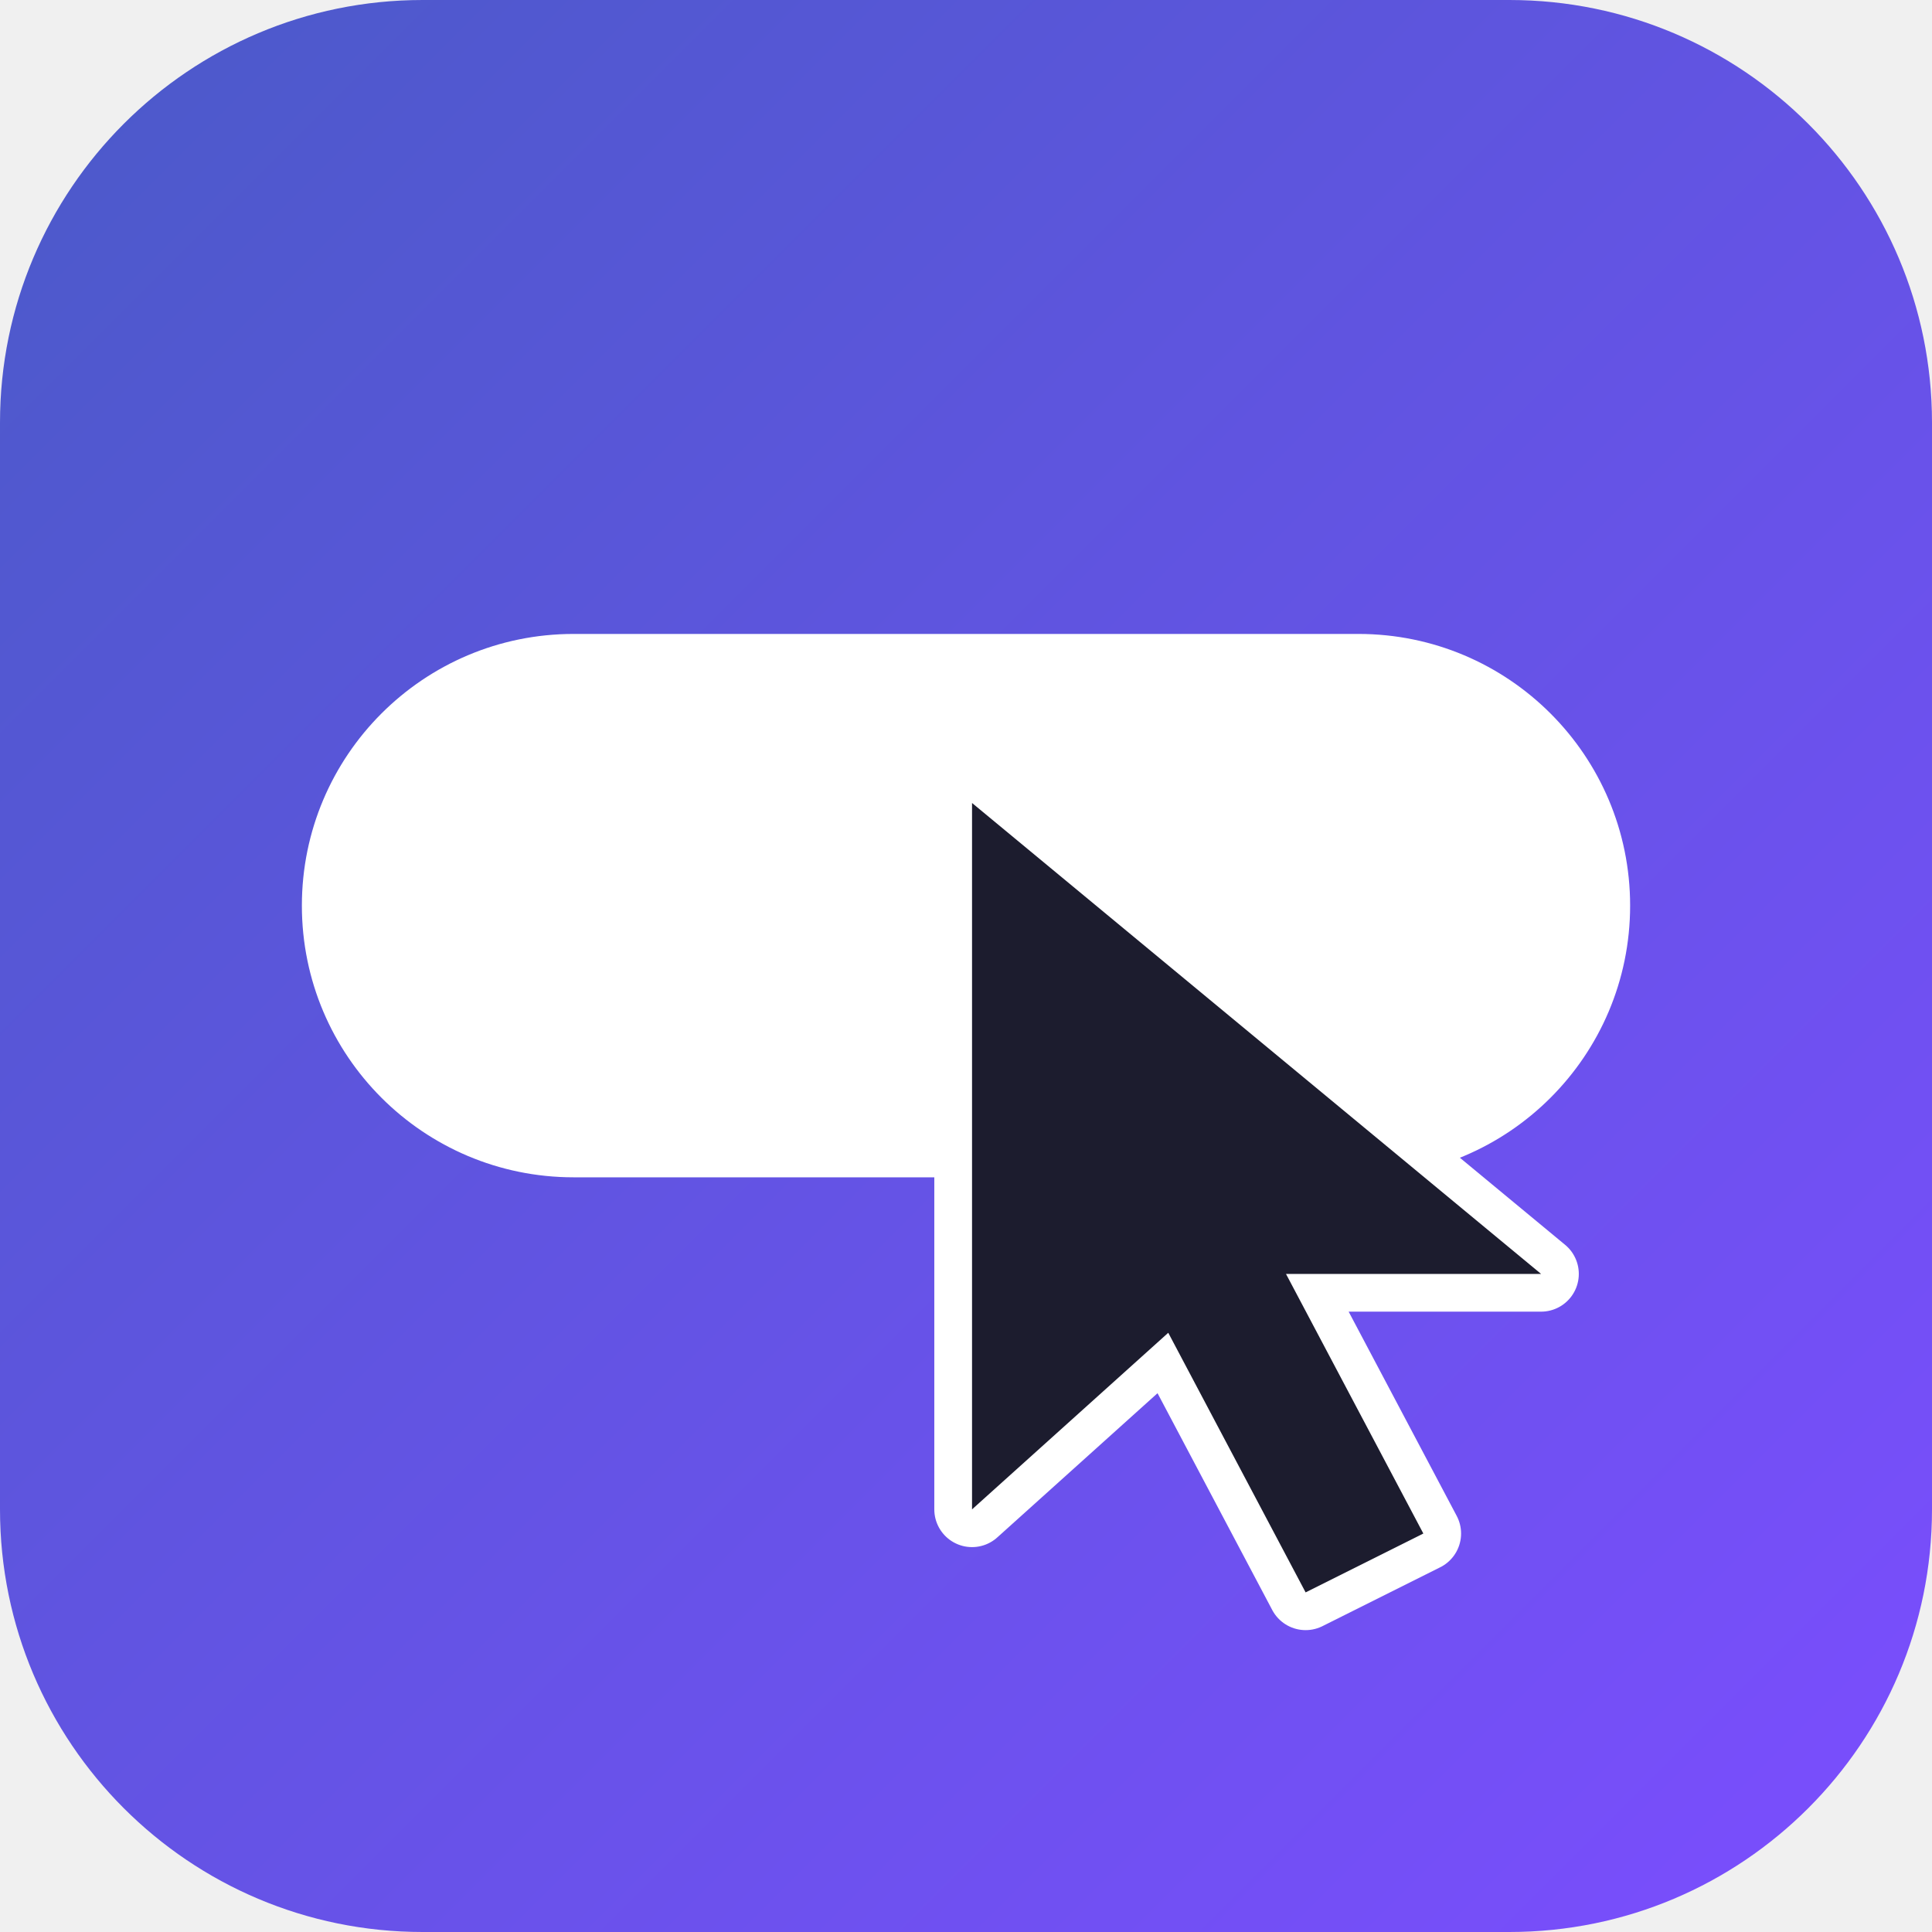
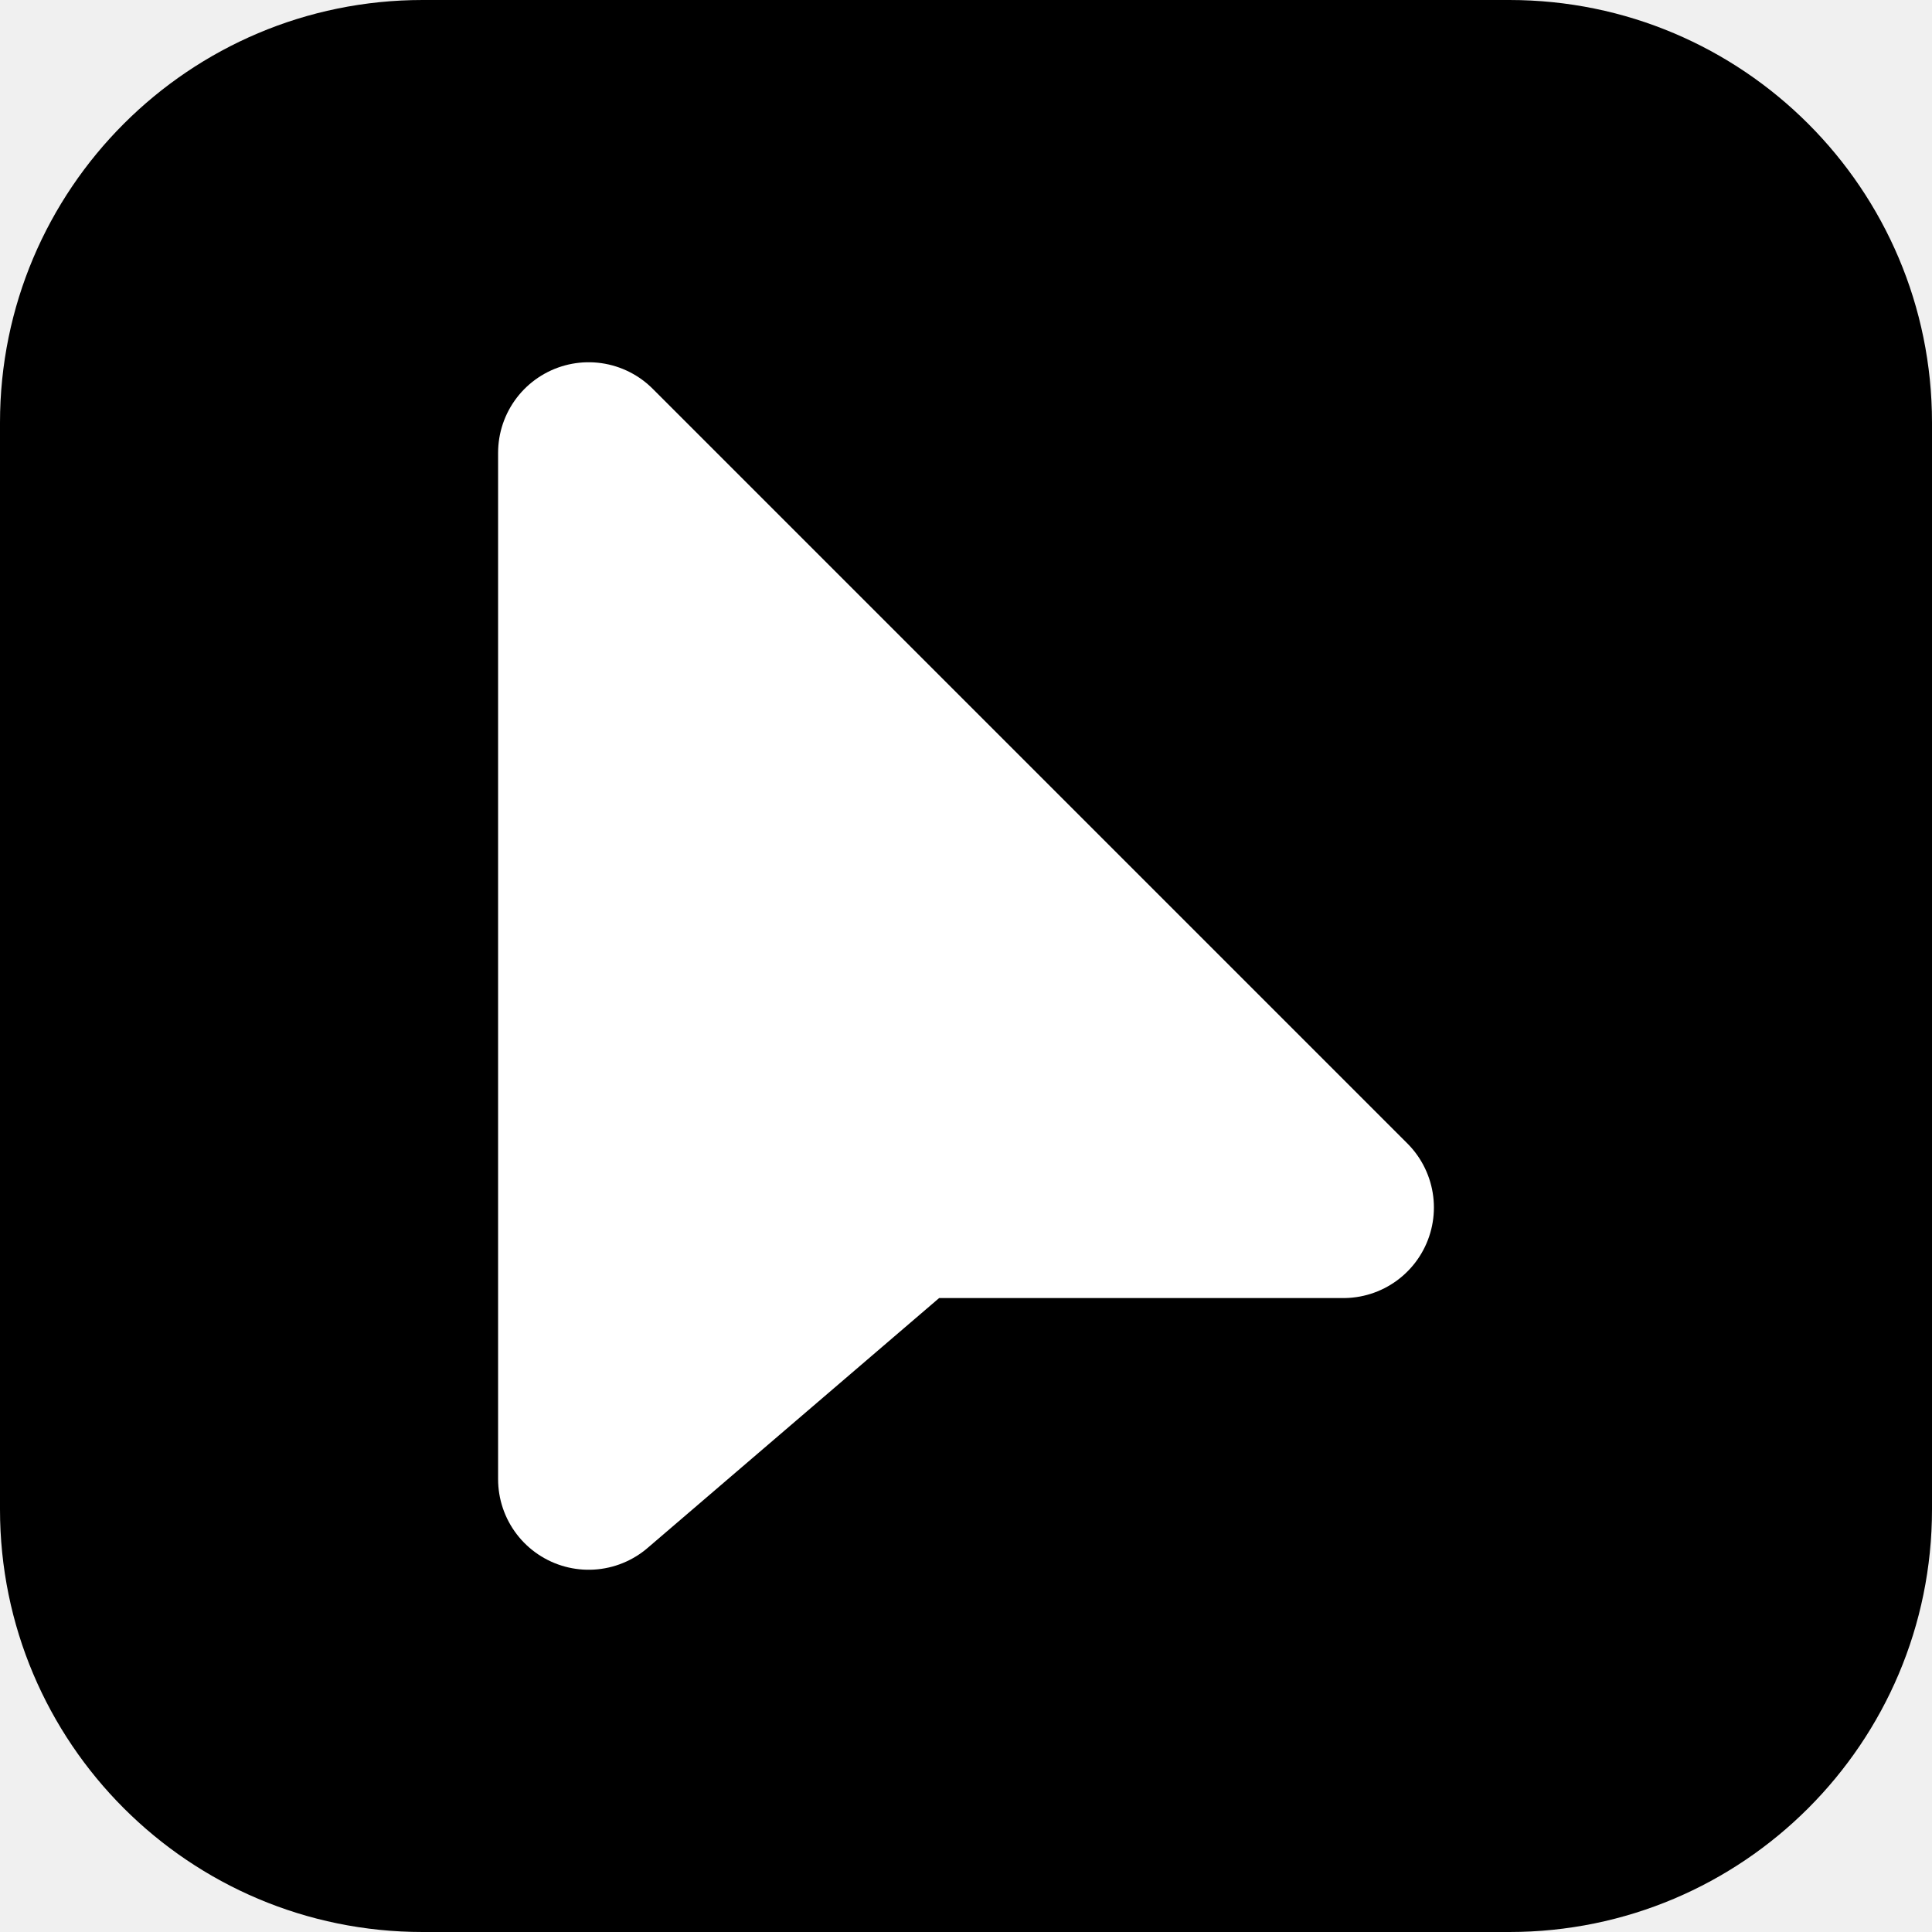
<svg xmlns="http://www.w3.org/2000/svg" viewBox="0 0 128 128">
-   <defs>
-     <linearGradient id="bg" x1="0" y1="0" x2="1" y2="1">
-       <stop offset="0" stop-color="#4a5ac8" />
-       <stop offset="1" stop-color="#7c4dff" />
-     </linearGradient>
-   </defs>
-   <rect width="128" height="128" rx="28" fill="url(#bg)" />
-   <rect x="20" y="42" width="88" height="36" rx="18" fill="#ffffff" />
-   <path d="M64.4 53.2 L64.4 100 L77.4 88.3 L86.5 105.5 L94.3 101.6 L85.2 84.4 L102.1 84.4 Z" fill="#1c1c2e" stroke="#ffffff" stroke-width="5" stroke-linejoin="round" paint-order="stroke" />
+   <rect width="128" height="128" rx="28" fill="#000000" />
+   <path d="M39 30 V98 L60 80 H89 Z" fill="#ffffff" stroke="#ffffff" stroke-width="12" stroke-linejoin="round" />
</svg>
